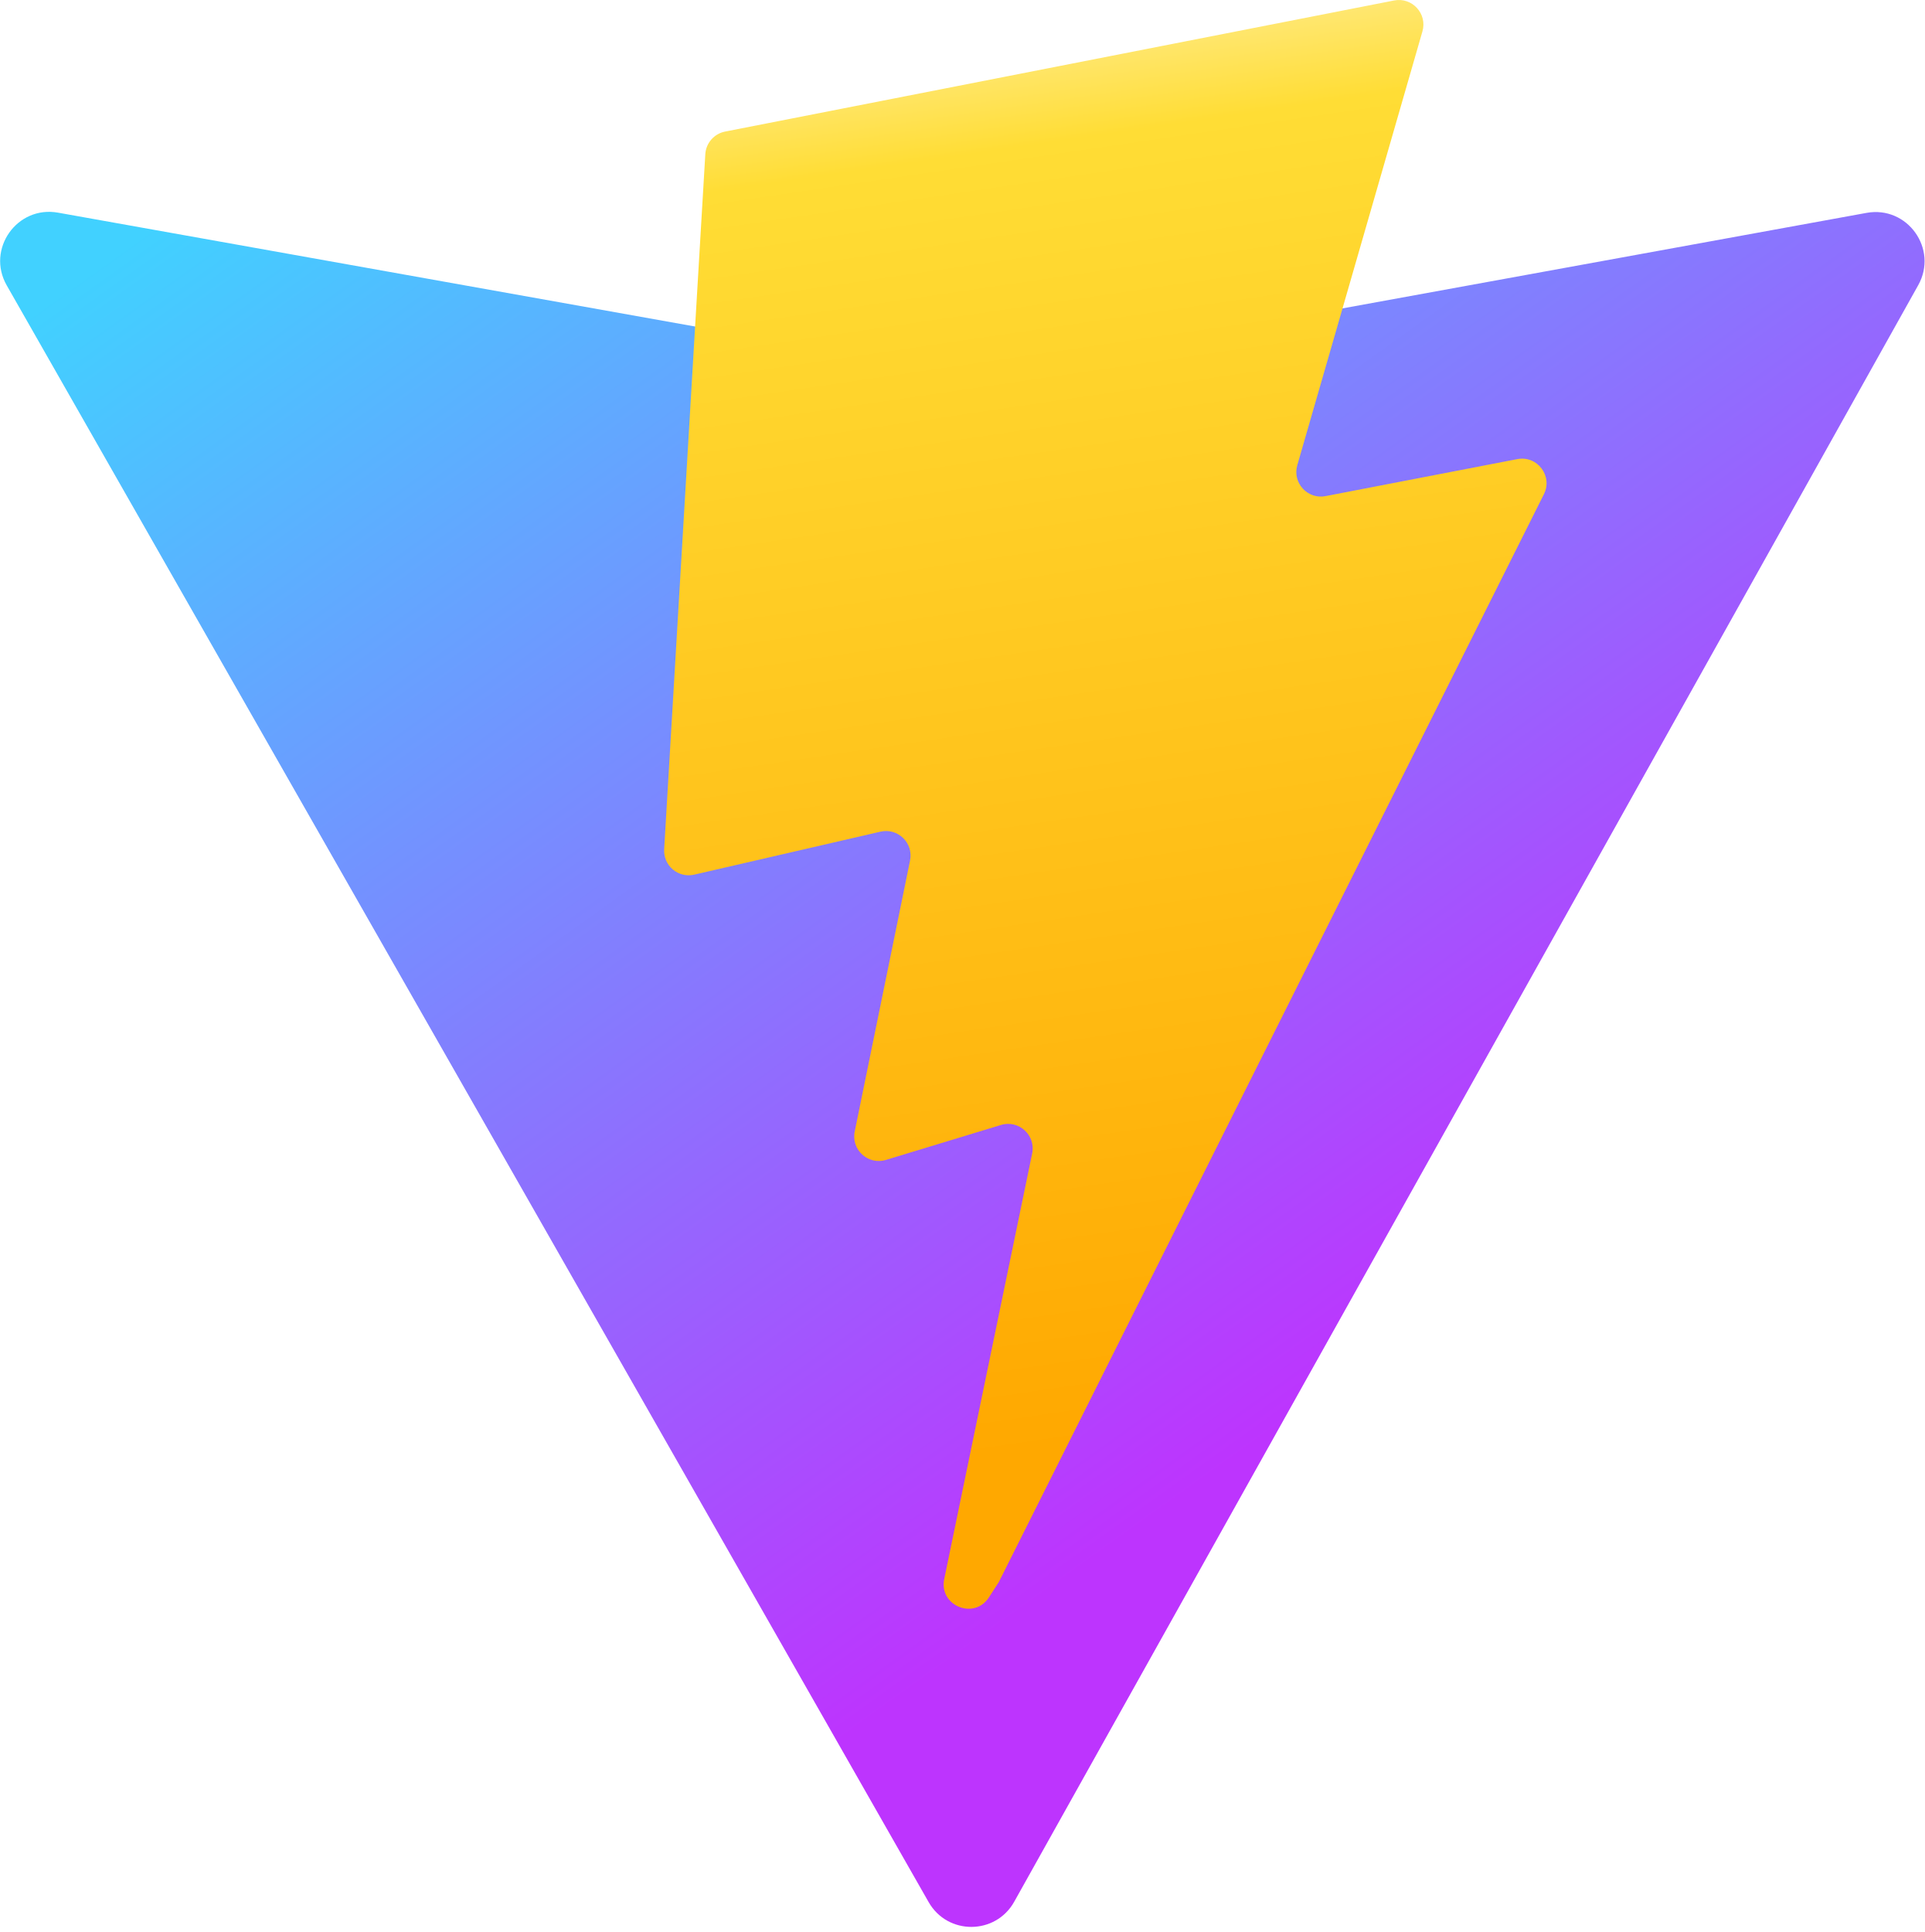
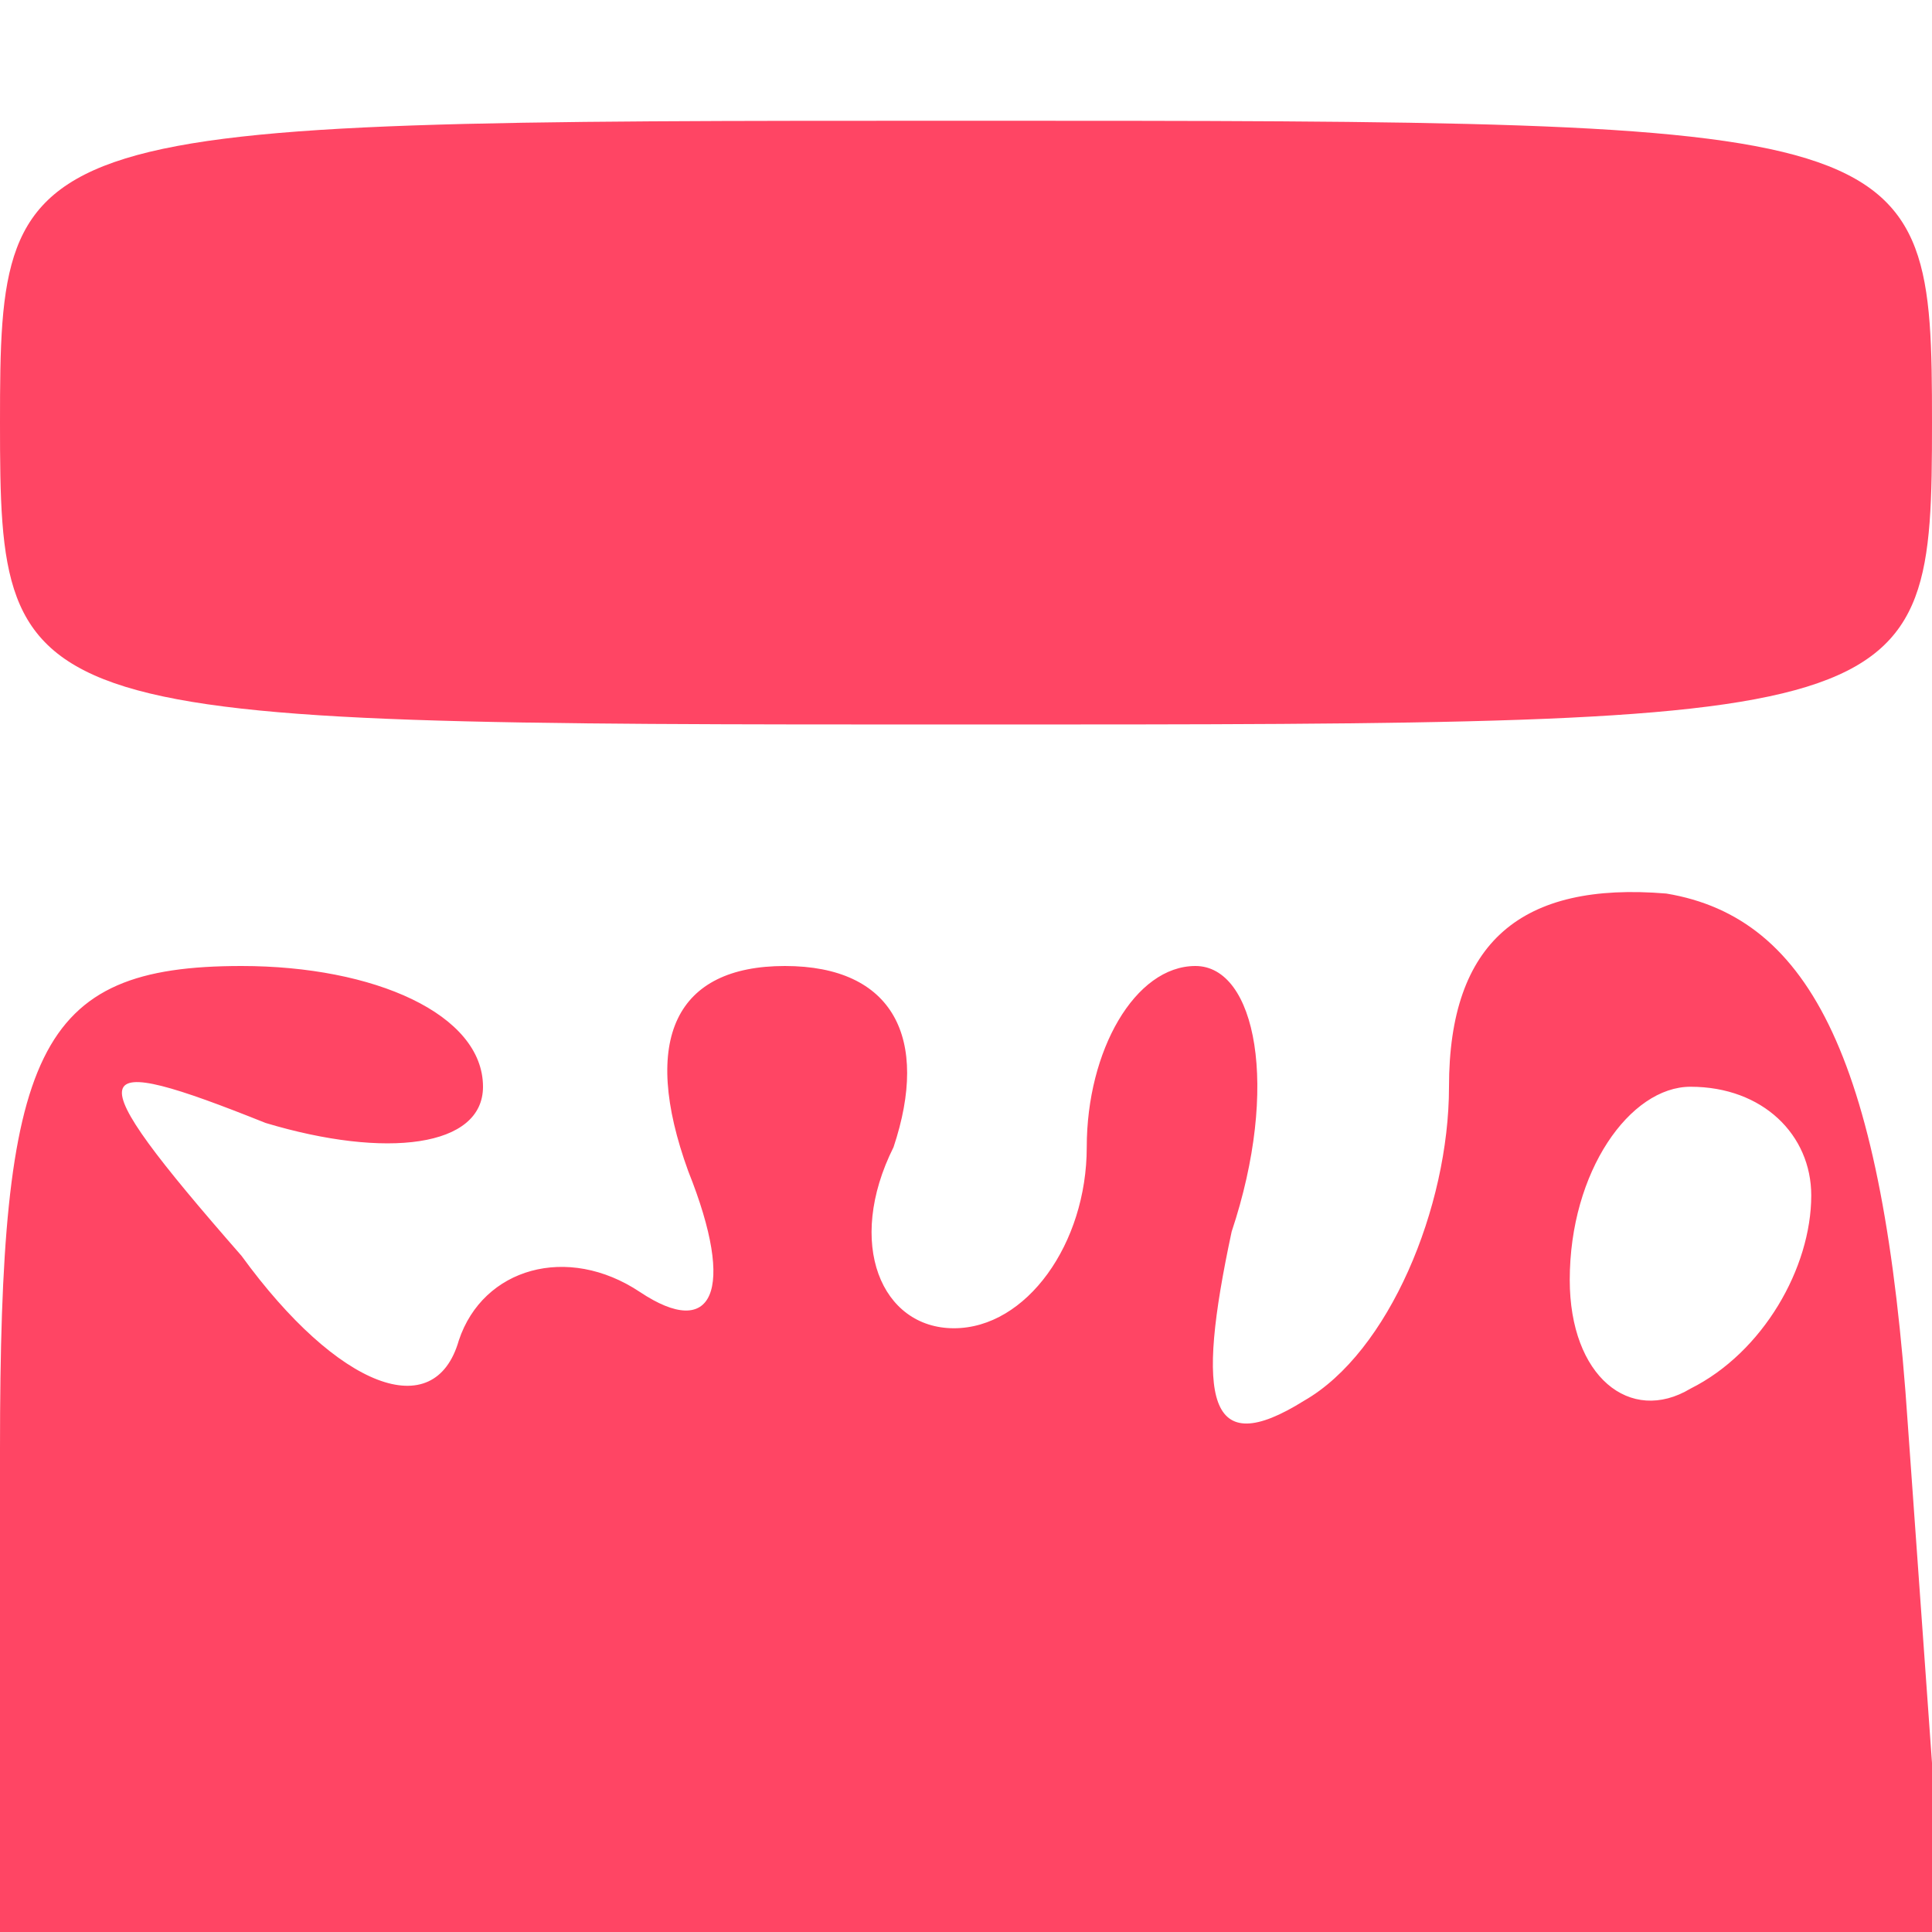
- <svg xmlns="http://www.w3.org/2000/svg" aria-hidden="true" role="img" class="iconify iconify--logos" width="31.88" height="32" preserveAspectRatio="xMidYMid meet" viewBox="0 0 256 257">
-   <defs>
-     <linearGradient id="IconifyId1813088fe1fbc01fb466" x1="-.828%" x2="57.636%" y1="7.652%" y2="78.411%">
-       <stop offset="0%" stop-color="#41D1FF" />
-       <stop offset="100%" stop-color="#BD34FE" />
-     </linearGradient>
-     <linearGradient id="IconifyId1813088fe1fbc01fb467" x1="43.376%" x2="50.316%" y1="2.242%" y2="89.03%">
-       <stop offset="0%" stop-color="#FFEA83" />
-       <stop offset="8.333%" stop-color="#FFDD35" />
-       <stop offset="100%" stop-color="#FFA800" />
-     </linearGradient>
-   </defs>
-   <path fill="url(#IconifyId1813088fe1fbc01fb466)" d="M255.153 37.938L134.897 252.976c-2.483 4.44-8.862 4.466-11.382.048L.875 37.958c-2.746-4.814 1.371-10.646 6.827-9.67l120.385 21.517a6.537 6.537 0 0 0 2.322-.004l117.867-21.483c5.438-.991 9.574 4.796 6.877 9.62Z" />
-   <path fill="url(#IconifyId1813088fe1fbc01fb467)" d="M185.432.063L96.44 17.501a3.268 3.268 0 0 0-2.634 3.014l-5.474 92.456a3.268 3.268 0 0 0 3.997 3.378l24.777-5.718c2.318-.535 4.413 1.507 3.936 3.838l-7.361 36.047c-.495 2.426 1.782 4.5 4.151 3.78l15.304-4.649c2.372-.72 4.652 1.36 4.15 3.788l-11.698 56.621c-.732 3.542 3.979 5.473 5.943 2.437l1.313-2.028l72.516-144.72c1.215-2.423-.88-5.186-3.54-4.672l-25.505 4.922c-2.396.462-4.435-1.77-3.759-4.114l16.646-57.705c.677-2.35-1.37-4.583-3.769-4.113Z" />
+ <svg xmlns="http://www.w3.org/2000/svg" version="1.0" width="16pt" height="16pt" viewBox="0 0 16 16" preserveAspectRatio="xMidYMid meet">
+   <g transform="translate(0,16) scale(0.1,-0.1)" fill="#ff4564" stroke="none">
+     <path d="M0 125 c0 -25 1 -25 80 -25 79 0 80 0 80 25 0 25 -1 25 -80 25 -79 0 -80 0 -80 -25z" />
+     <path d="M120 70 c0 -10 -5 -22 -12 -26 -8 -5 -9 0 -6 14 4 12 2 22 -3 22 -5 0 -9 -7 -9 -15 0 -8 -5 -15 -11 -15 -6 0 -9 7 -5 15 3 9 0 15 -9 15 -9 0 -12 -6 -8 -17 4 -10 2 -14 -4 -10 -6 4 -13 2 -15 -4 -2 -7 -10 -4 -18 7 -14 16 -13 17 2 11 10 -3 18 -2 18 3 0 6 -9 10 -20 10 -17 0 -20 -7 -20 -40 l0 -40 81 0 80 0 -3 42 c-2 30 -8 42 -20 44 -12 1 -18 -4 -18 -16z m30 -9 c0 -6 -4 -13 -10 -16 -5 -3 -10 1 -10 9 0 9 5 16 10 16 6 0 10 -4 10 -9z" />
+   </g>
</svg>
